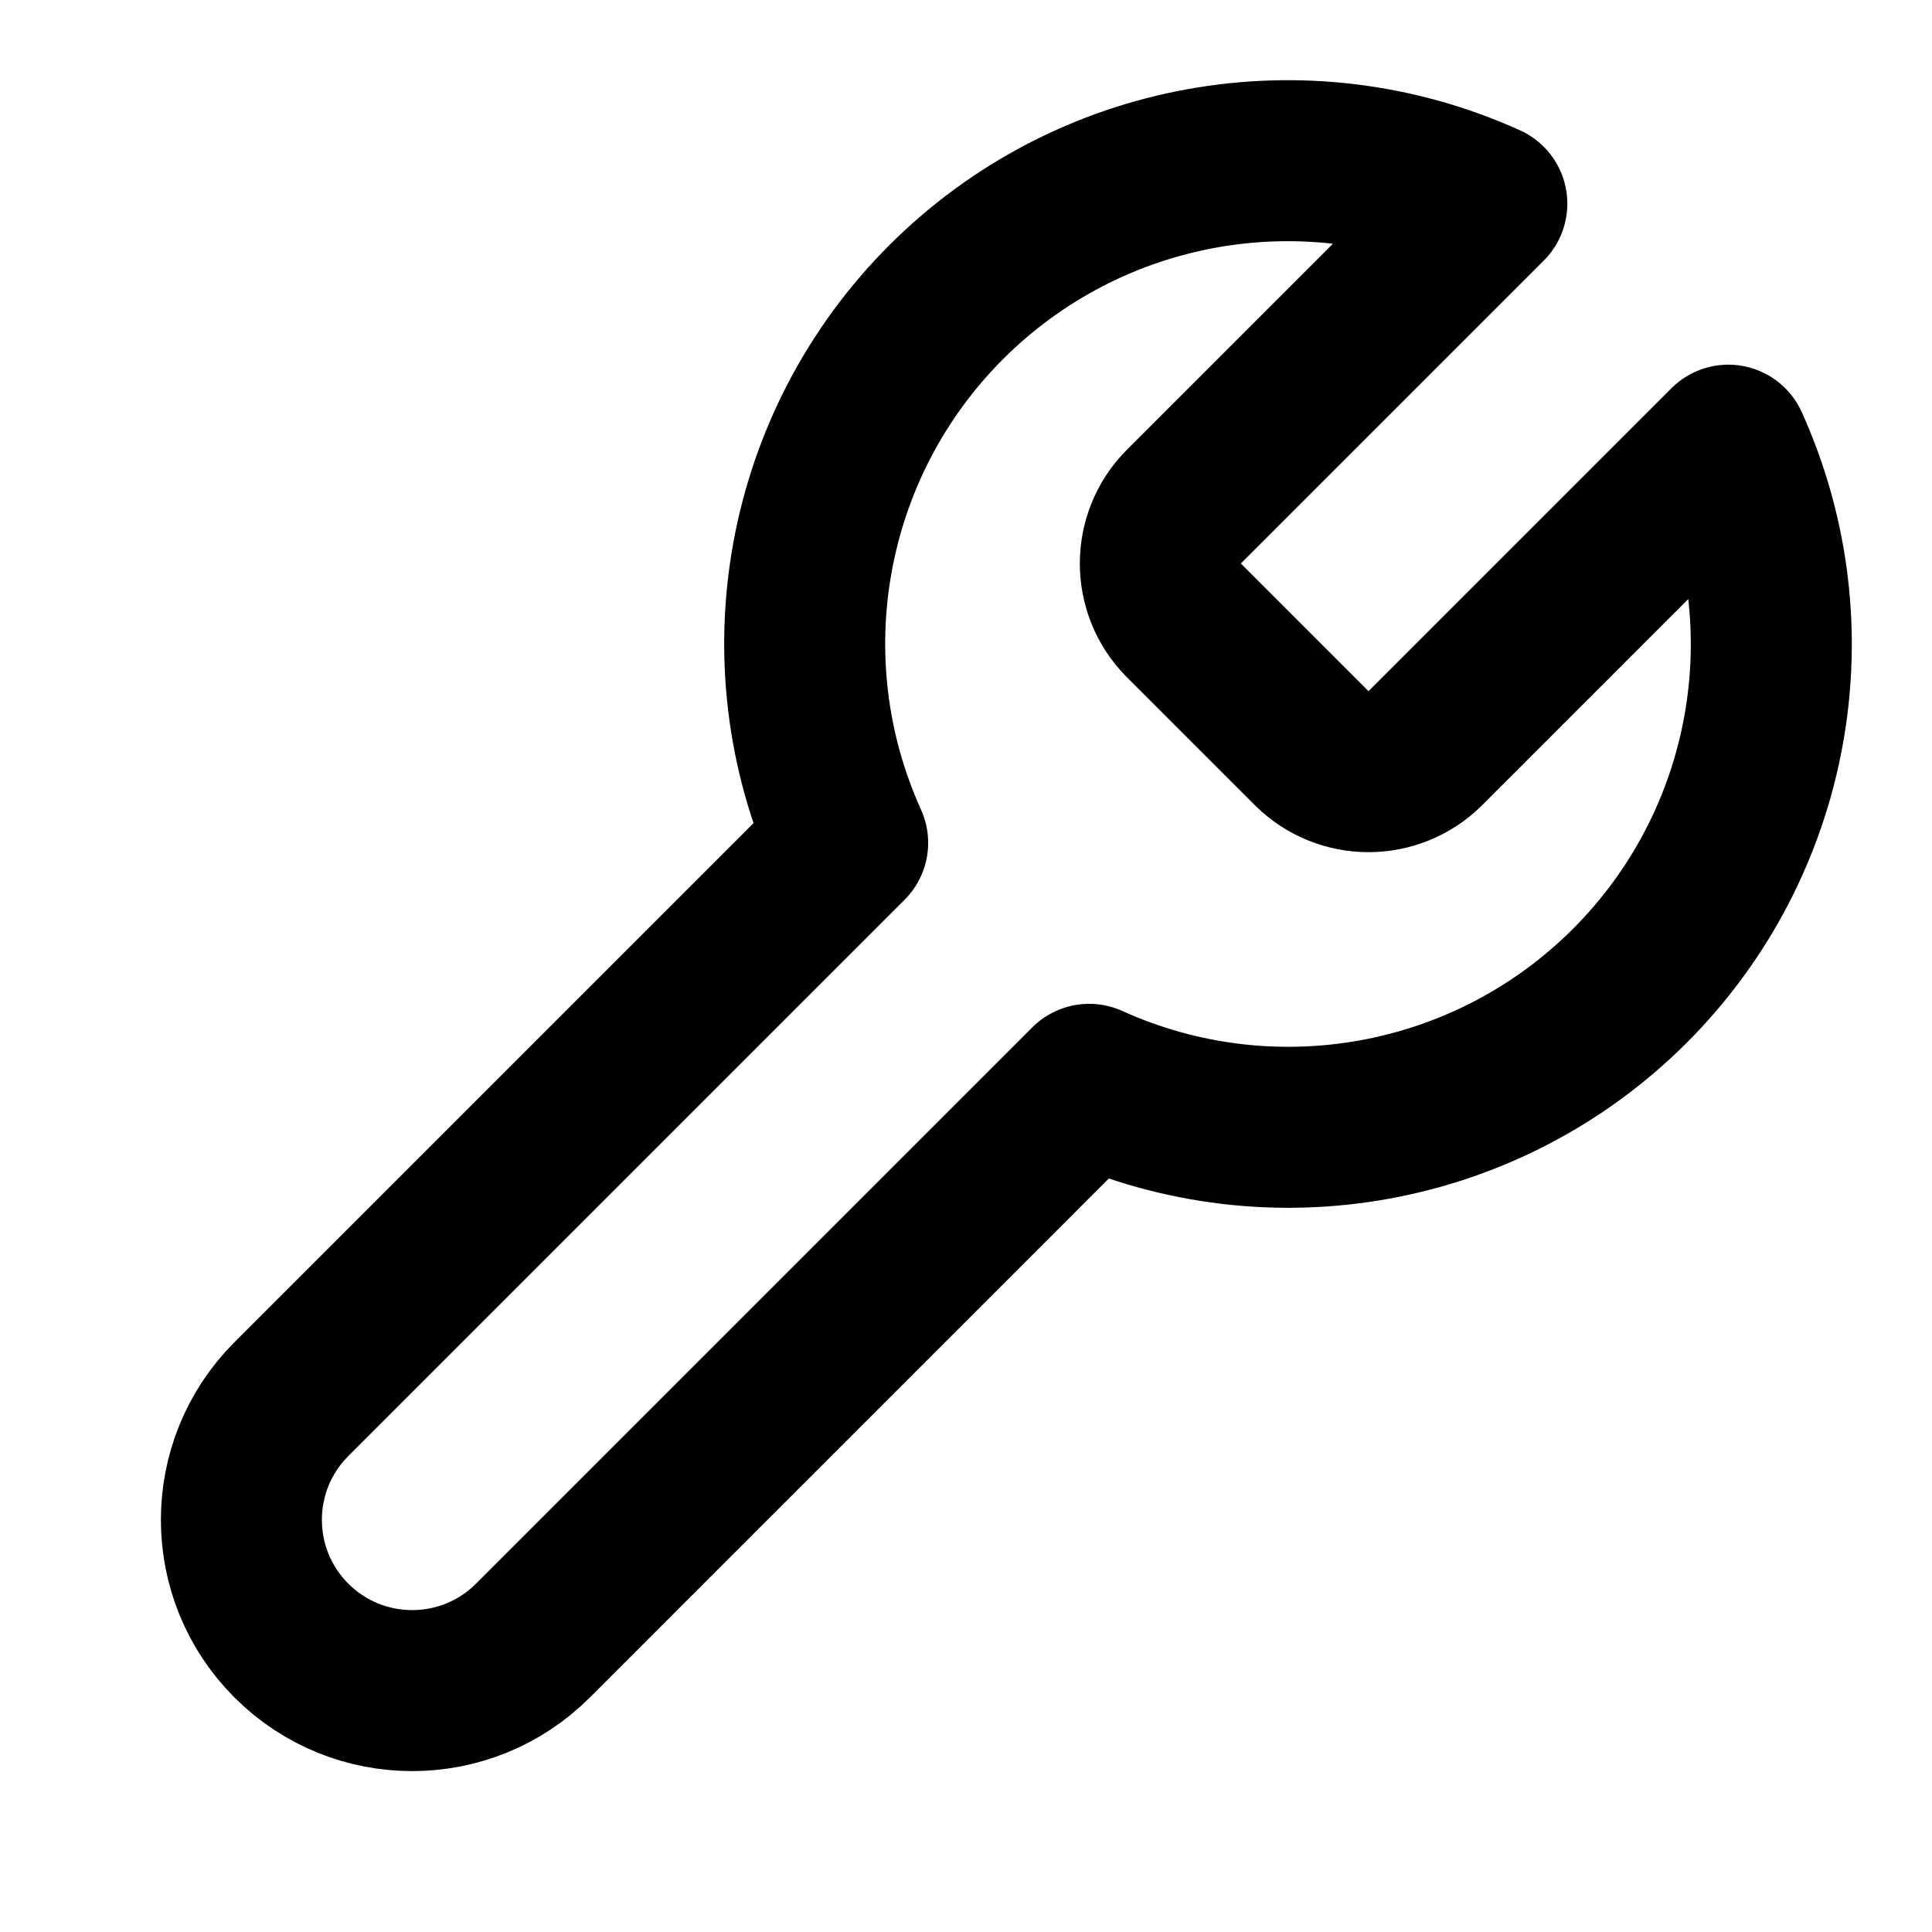
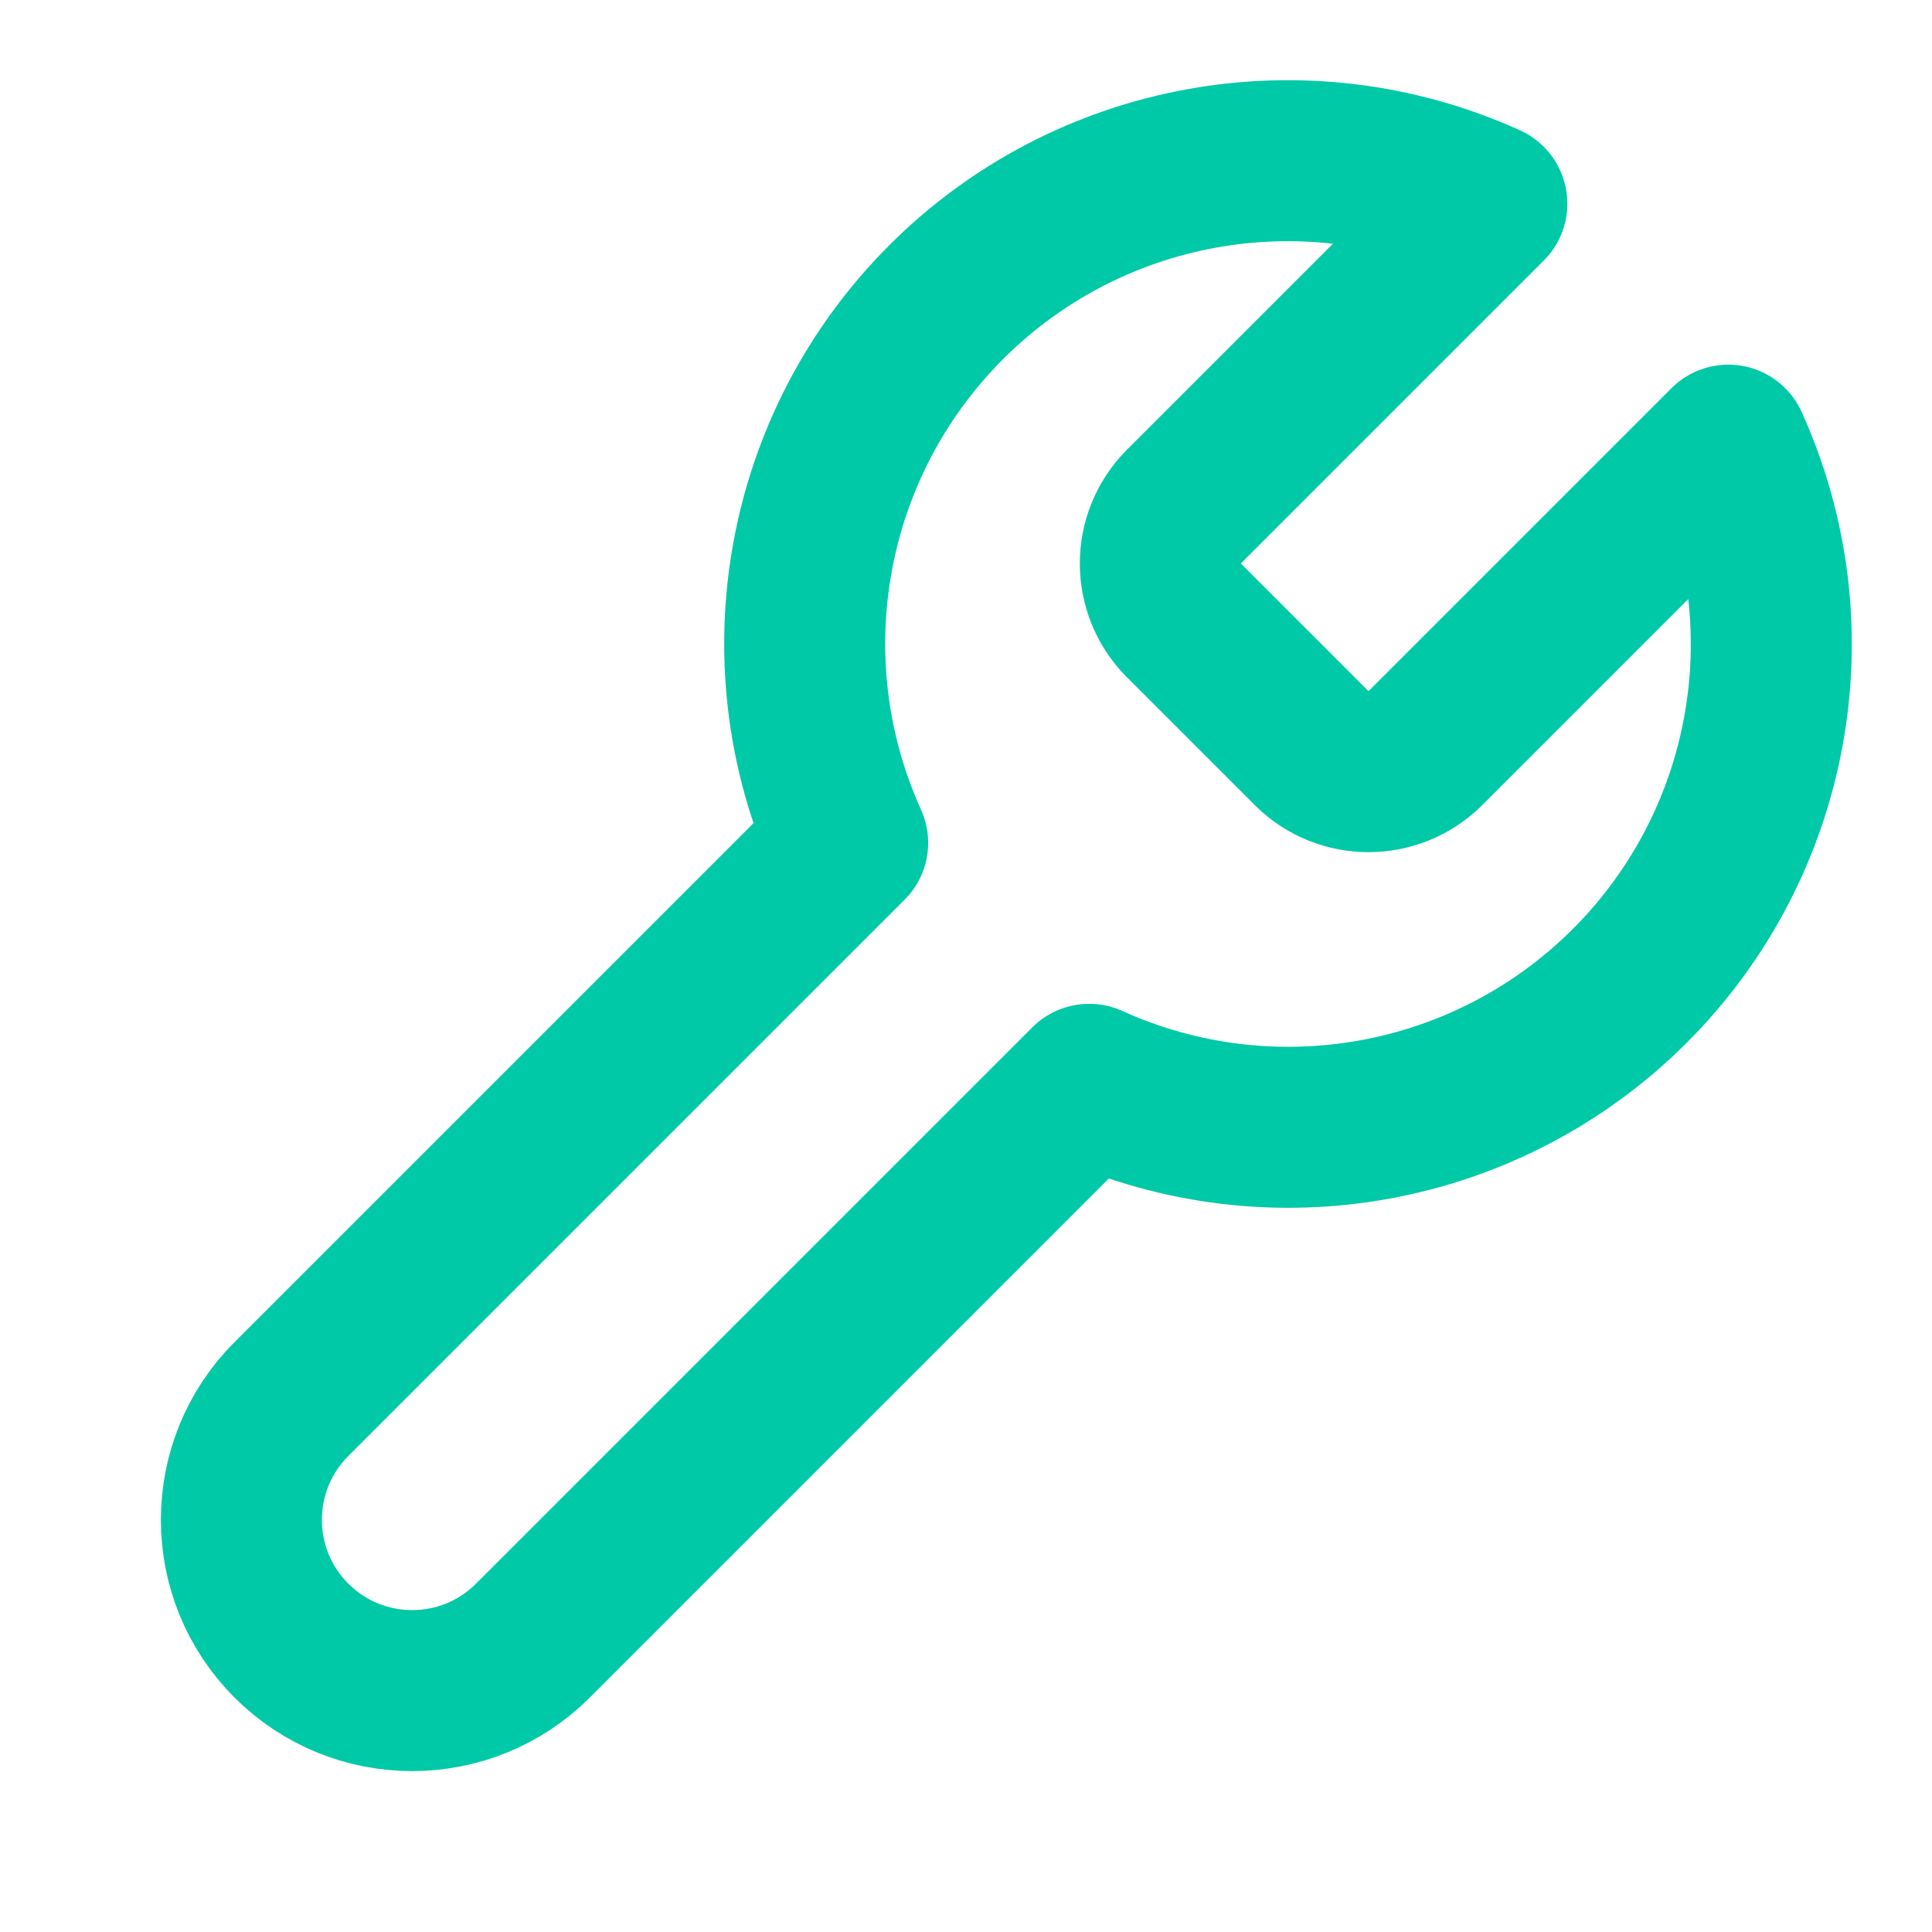
- <svg xmlns="http://www.w3.org/2000/svg" width="24" height="24" viewBox="0 0 24 24" fill="none" stroke="currentColor" stroke-width="2" stroke-linecap="round" stroke-linejoin="round">
+ <svg xmlns="http://www.w3.org/2000/svg" width="24" height="24" viewBox="0 0 24 24" fill="none" stroke="#00C9A7" stroke-width="2" stroke-linecap="round" stroke-linejoin="round">
  <path d="M14.7 6.3a1 1 0 0 0 0 1.4l1.6 1.6a1 1 0 0 0 1.4 0l3.77-3.77a6 6 0 0 1-7.94 7.94l-6.91 6.91a2.12 2.12 0 0 1-3-3l6.91-6.91a6 6 0 0 1 7.94-7.94l-3.76 3.76z" />
</svg>
